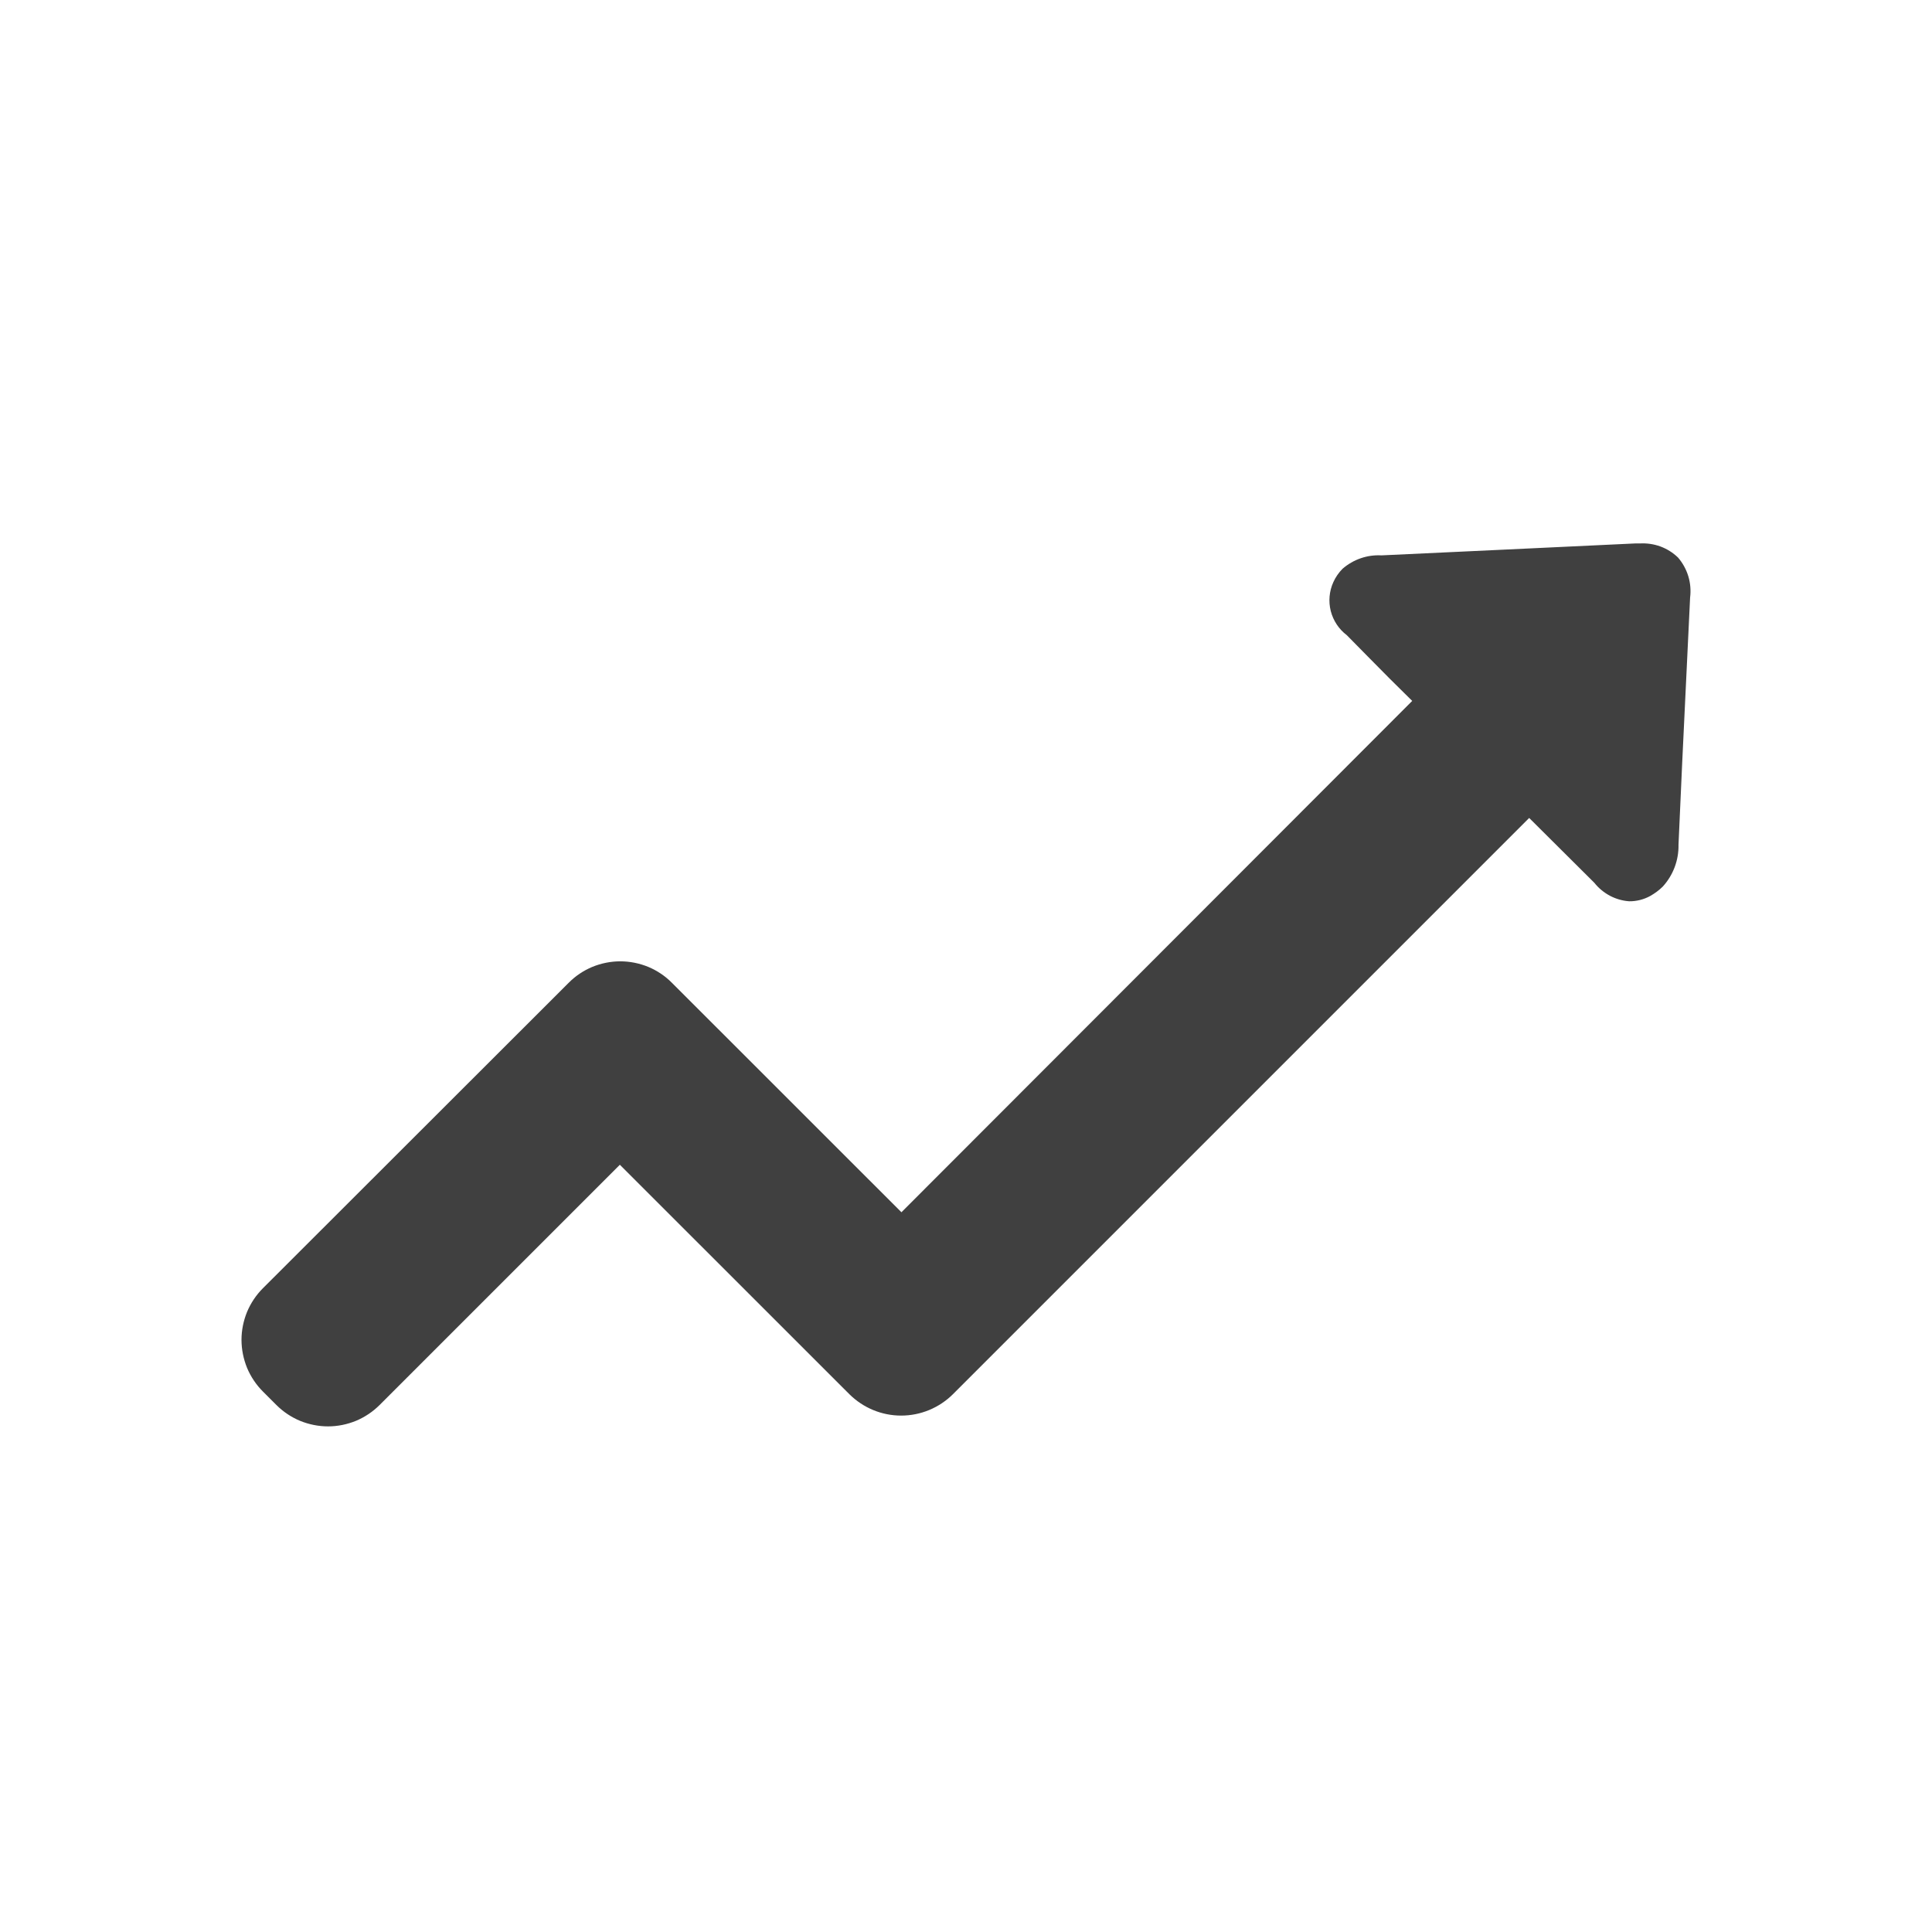
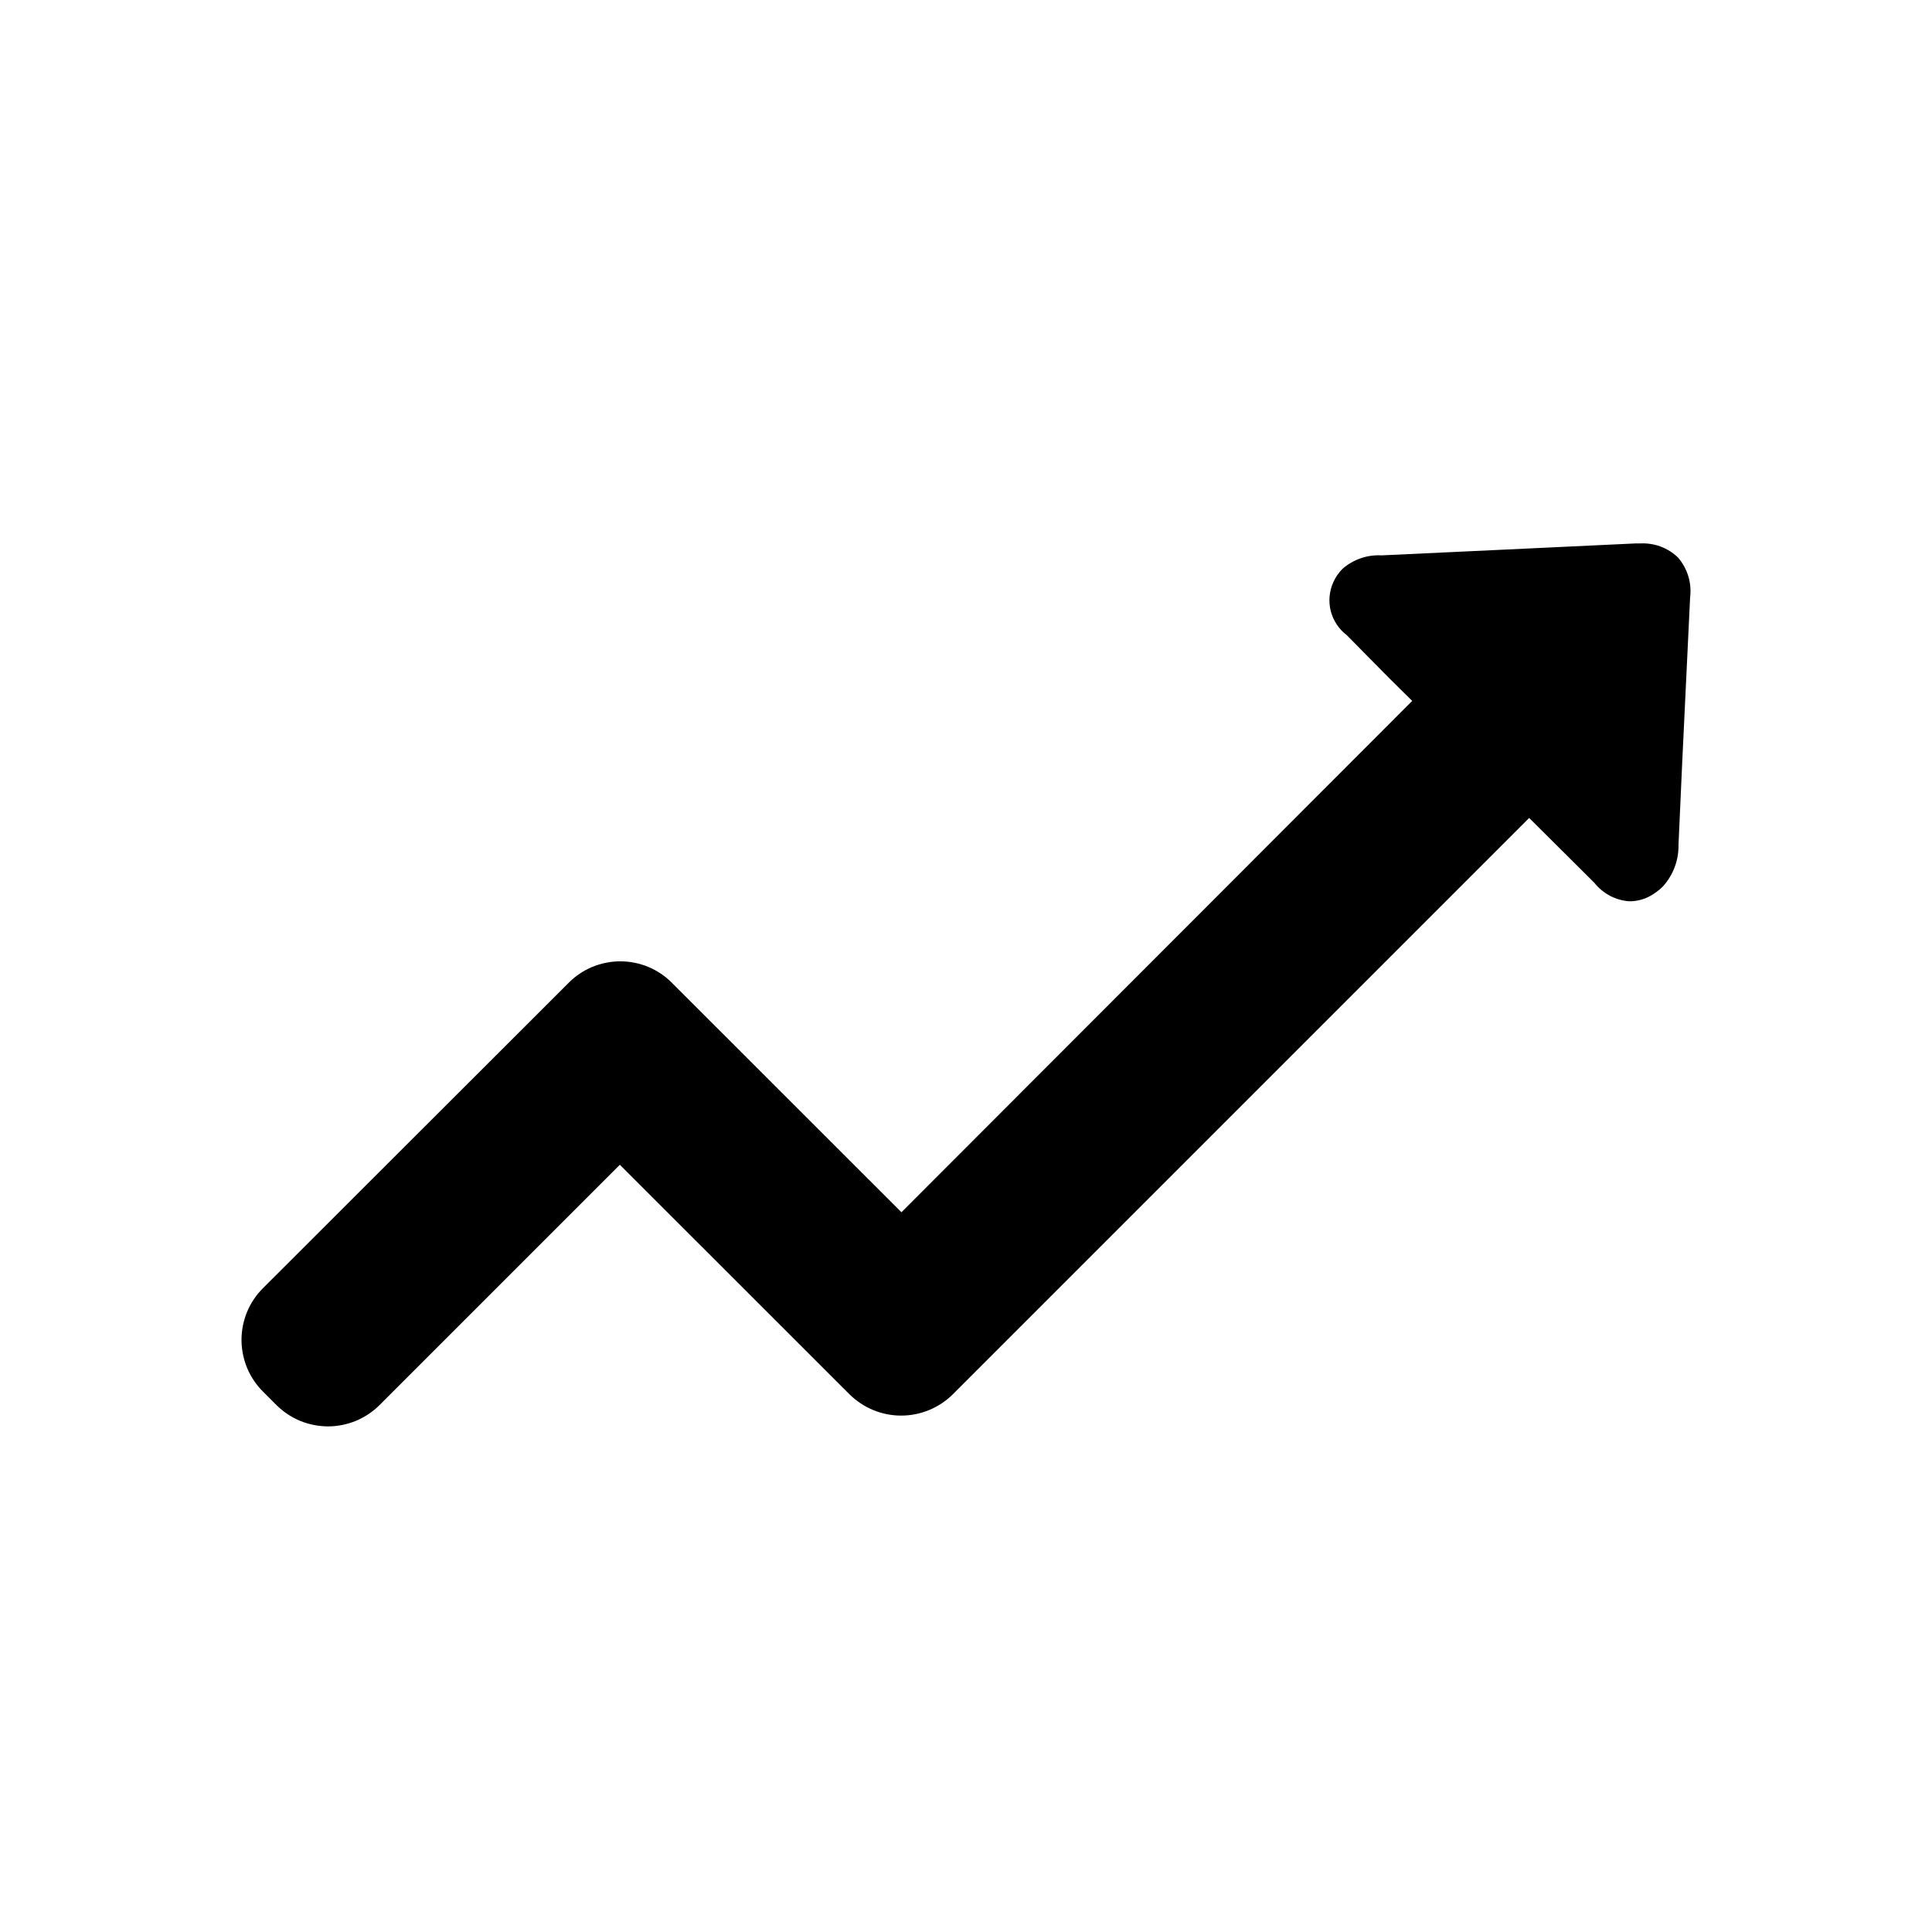
- <svg xmlns="http://www.w3.org/2000/svg" width="24" height="24" viewBox="0 0 24 24" fill="none">
-   <path d="M20.845 6.926C20.782 6.865 20.707 6.818 20.625 6.788C20.543 6.758 20.455 6.746 20.368 6.751H20.309C19.259 6.8 18.212 6.851 17.162 6.899C16.985 6.889 16.812 6.949 16.678 7.065C16.63 7.113 16.591 7.17 16.563 7.232C16.512 7.345 16.501 7.471 16.531 7.59C16.562 7.71 16.632 7.816 16.73 7.89L16.992 8.156C17.173 8.341 17.358 8.526 17.543 8.707L11.198 15.059L8.347 12.209C8.263 12.124 8.163 12.057 8.053 12.011C7.943 11.966 7.825 11.942 7.705 11.942C7.586 11.942 7.468 11.966 7.358 12.011C7.248 12.057 7.148 12.124 7.064 12.209L3.266 16.003C3.182 16.087 3.115 16.187 3.069 16.297C3.024 16.407 3 16.525 3 16.644C3 16.763 3.024 16.881 3.069 16.992C3.115 17.102 3.182 17.202 3.266 17.286L3.433 17.453C3.517 17.537 3.617 17.604 3.727 17.65C3.837 17.695 3.956 17.719 4.075 17.719C4.194 17.719 4.312 17.695 4.422 17.65C4.532 17.604 4.632 17.537 4.716 17.453L7.7 14.469L10.551 17.319C10.722 17.489 10.953 17.585 11.194 17.585C11.436 17.585 11.667 17.489 11.838 17.319L18.996 10.161L19.806 10.967C19.858 11.033 19.924 11.087 19.998 11.127C20.072 11.166 20.154 11.19 20.238 11.196C20.33 11.197 20.42 11.174 20.5 11.13C20.556 11.098 20.609 11.06 20.655 11.014C20.785 10.872 20.855 10.685 20.851 10.493C20.88 9.813 20.913 9.132 20.946 8.448L20.995 7.424C21.006 7.335 20.999 7.245 20.973 7.159C20.947 7.073 20.903 6.993 20.845 6.926Z" fill="#404040" />
+ <svg xmlns="http://www.w3.org/2000/svg" width="24" height="24" viewBox="0 0 24 24" fill="currentColor">
+   <path d="M20.845 6.926C20.782 6.865 20.707 6.818 20.625 6.788C20.543 6.758 20.455 6.746 20.368 6.751H20.309C19.259 6.8 18.212 6.851 17.162 6.899C16.985 6.889 16.812 6.949 16.678 7.065C16.63 7.113 16.591 7.17 16.563 7.232C16.512 7.345 16.501 7.471 16.531 7.59C16.562 7.71 16.632 7.816 16.73 7.89L16.992 8.156C17.173 8.341 17.358 8.526 17.543 8.707L11.198 15.059L8.347 12.209C8.263 12.124 8.163 12.057 8.053 12.011C7.943 11.966 7.825 11.942 7.705 11.942C7.586 11.942 7.468 11.966 7.358 12.011C7.248 12.057 7.148 12.124 7.064 12.209L3.266 16.003C3.182 16.087 3.115 16.187 3.069 16.297C3.024 16.407 3 16.525 3 16.644C3 16.763 3.024 16.881 3.069 16.992C3.115 17.102 3.182 17.202 3.266 17.286L3.433 17.453C3.517 17.537 3.617 17.604 3.727 17.65C3.837 17.695 3.956 17.719 4.075 17.719C4.194 17.719 4.312 17.695 4.422 17.65C4.532 17.604 4.632 17.537 4.716 17.453L7.7 14.469L10.551 17.319C10.722 17.489 10.953 17.585 11.194 17.585C11.436 17.585 11.667 17.489 11.838 17.319L18.996 10.161L19.806 10.967C19.858 11.033 19.924 11.087 19.998 11.127C20.072 11.166 20.154 11.19 20.238 11.196C20.33 11.197 20.42 11.174 20.5 11.13C20.556 11.098 20.609 11.06 20.655 11.014C20.785 10.872 20.855 10.685 20.851 10.493C20.88 9.813 20.913 9.132 20.946 8.448L20.995 7.424C21.006 7.335 20.999 7.245 20.973 7.159C20.947 7.073 20.903 6.993 20.845 6.926Z" fill="currentColor" />
</svg>
